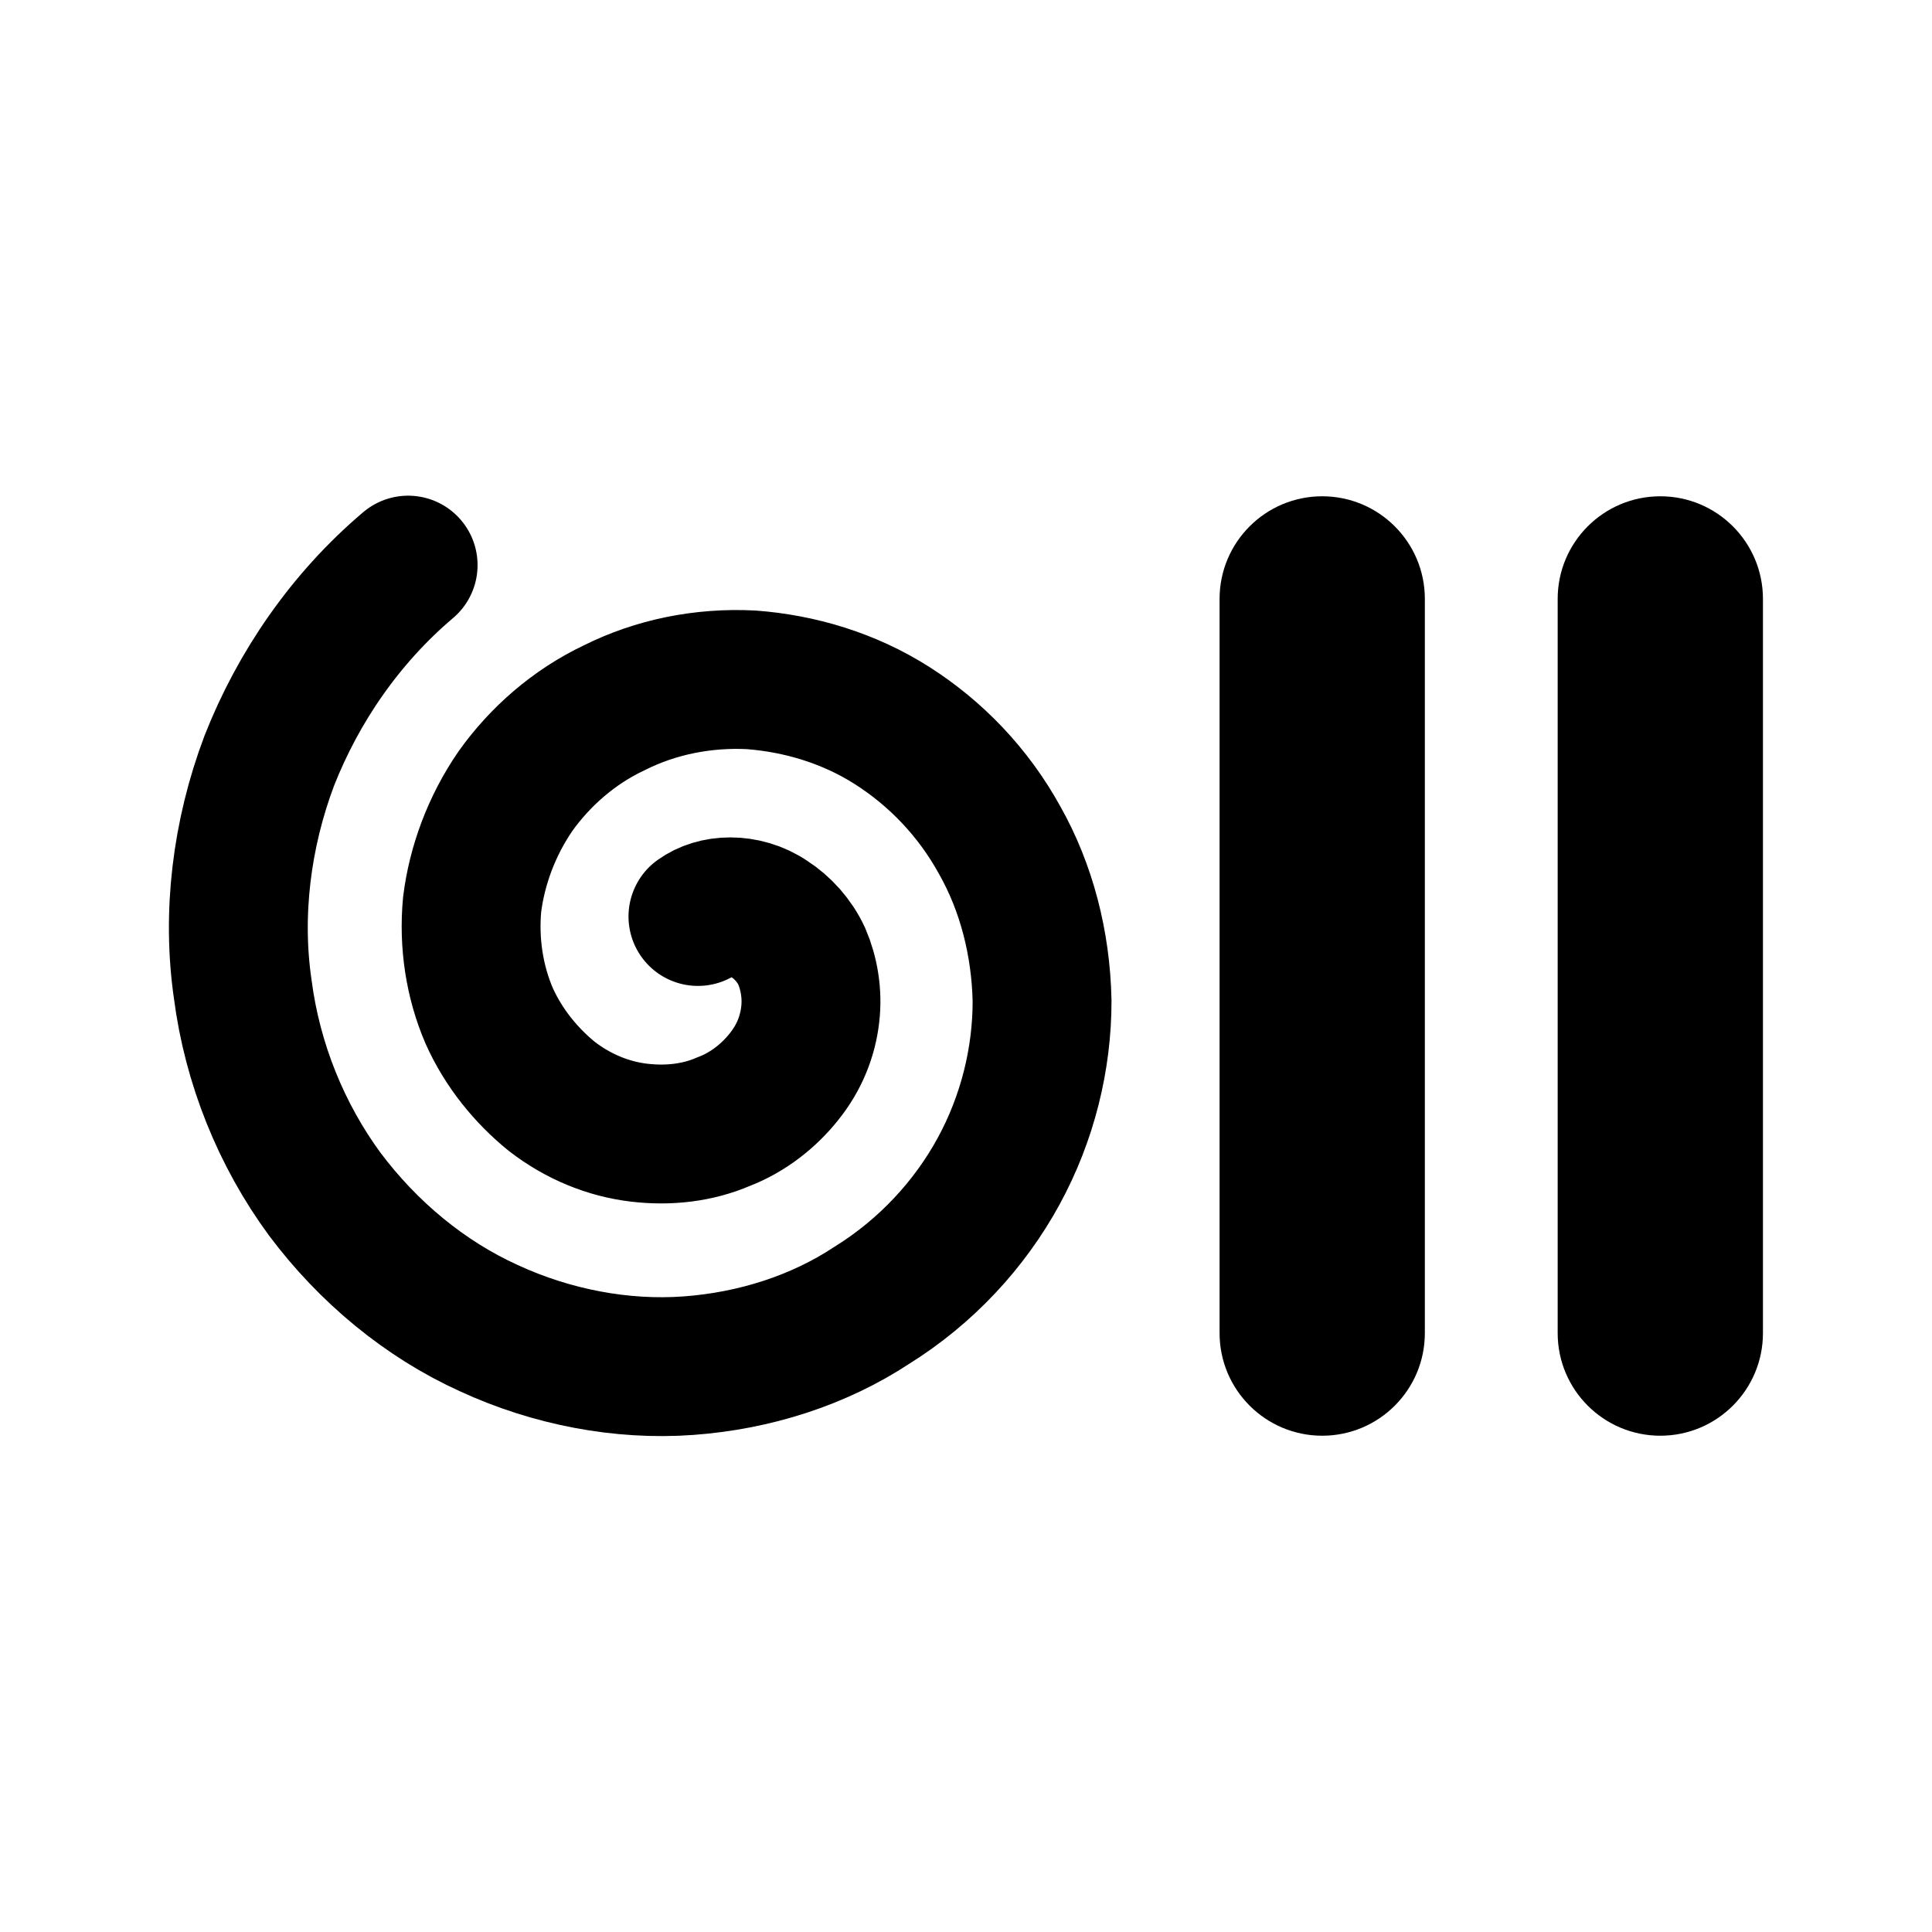
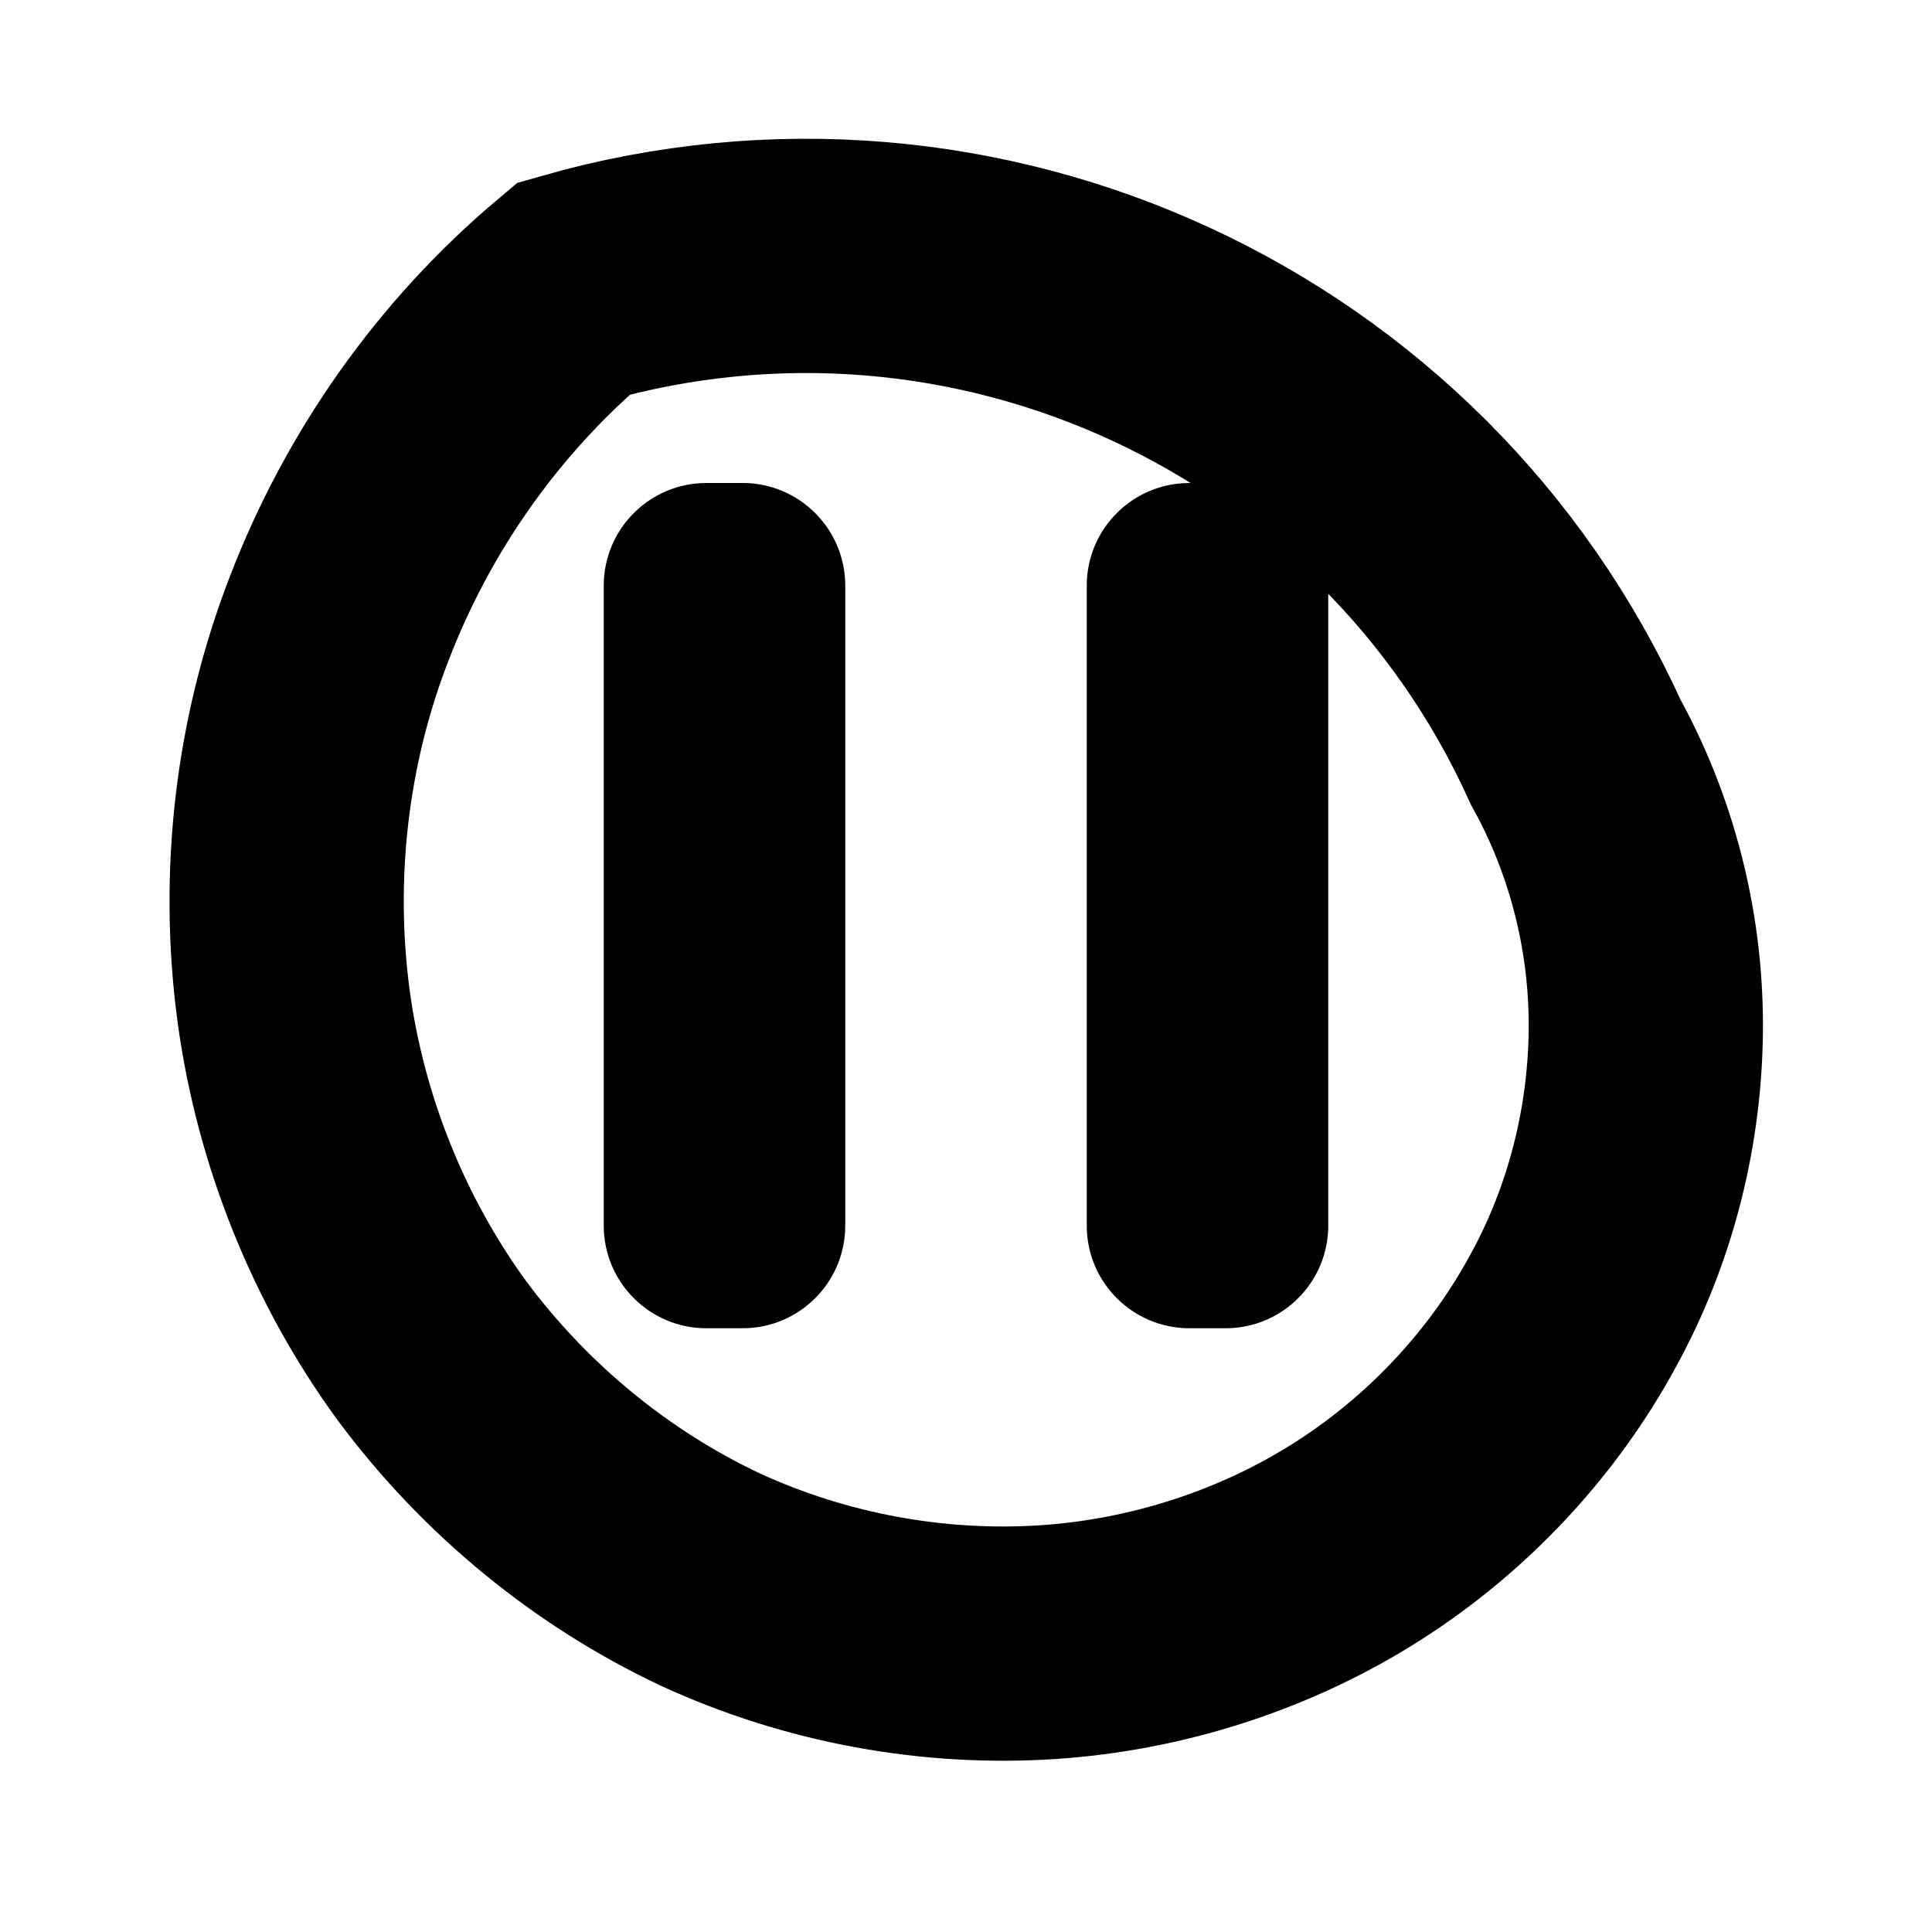
<svg xmlns="http://www.w3.org/2000/svg" viewBox="0 0 16 16" width="512" height="512">
-   <path d="M 5.78 7.59 C 5.85 7.54 5.94 7.51 6.05 7.51 C 6.15 7.51 6.27 7.54 6.37 7.61 C 6.48 7.68 6.58 7.79 6.64 7.92 C 6.70 8.06 6.73 8.23 6.71 8.40 C 6.69 8.58 6.62 8.76 6.49 8.92 C 6.37 9.07 6.20 9.21 5.99 9.29 C 5.78 9.38 5.54 9.41 5.29 9.38 C 5.04 9.35 4.79 9.25 4.57 9.08 C 4.36 8.91 4.17 8.68 4.05 8.41 C 3.93 8.13 3.88 7.81 3.91 7.49 C 3.95 7.17 4.07 6.84 4.27 6.55 C 4.47 6.27 4.75 6.02 5.09 5.86 C 5.43 5.69 5.82 5.61 6.22 5.63 C 6.62 5.66 7.03 5.78 7.39 6.01 C 7.75 6.24 8.06 6.56 8.28 6.96 C 8.50 7.35 8.62 7.81 8.63 8.29 C 8.63 8.77 8.51 9.26 8.27 9.70 C 8.03 10.14 7.67 10.53 7.22 10.81 C 6.78 11.10 6.25 11.27 5.70 11.31 C 5.15 11.35 4.57 11.24 4.05 11.00 C 3.52 10.76 3.05 10.37 2.69 9.89 C 2.33 9.40 2.09 8.81 2.01 8.19 C 1.92 7.57 2.00 6.91 2.23 6.30 C 2.47 5.69 2.86 5.12 3.38 4.68" fill="none" stroke="#000000" stroke-width="1.15" stroke-linecap="round" />
-   <rect x="10.10" y="4.11" width="1.70" height="7.78" rx="0.85" fill="#000000" />
-   <rect x="12.90" y="4.11" width="1.70" height="7.78" rx="0.85" fill="#000000" />
+   <path d="M 4.75 2.39 A 7 7 0 0 1 13.05 6.23 C 13.42 6.90 13.63 7.68 13.63 8.49 C 13.63 9.30 13.43 10.13 13.02 10.87 C 12.61 11.62 12.00 12.28 11.25 12.76 C 10.50 13.24 9.60 13.54 8.67 13.60 C 7.74 13.66 6.77 13.49 5.88 13.08 C 4.99 12.66 4.19 12.01 3.58 11.19 C 2.98 10.37 2.57 9.37 2.43 8.32 C 2.29 7.26 2.41 6.15 2.81 5.12 C 3.21 4.08 3.87 3.13 4.75 2.39 Z" fill="none" stroke="#000000" stroke-width="1.94" stroke-linecap="round" />
+   <rect x="5.00" y="4.00" width="2.00" height="7.00" rx="0.85" fill="#000000" />
+   <rect x="9.00" y="4.00" width="2.00" height="7.00" rx="0.85" fill="#000000" />
</svg>
